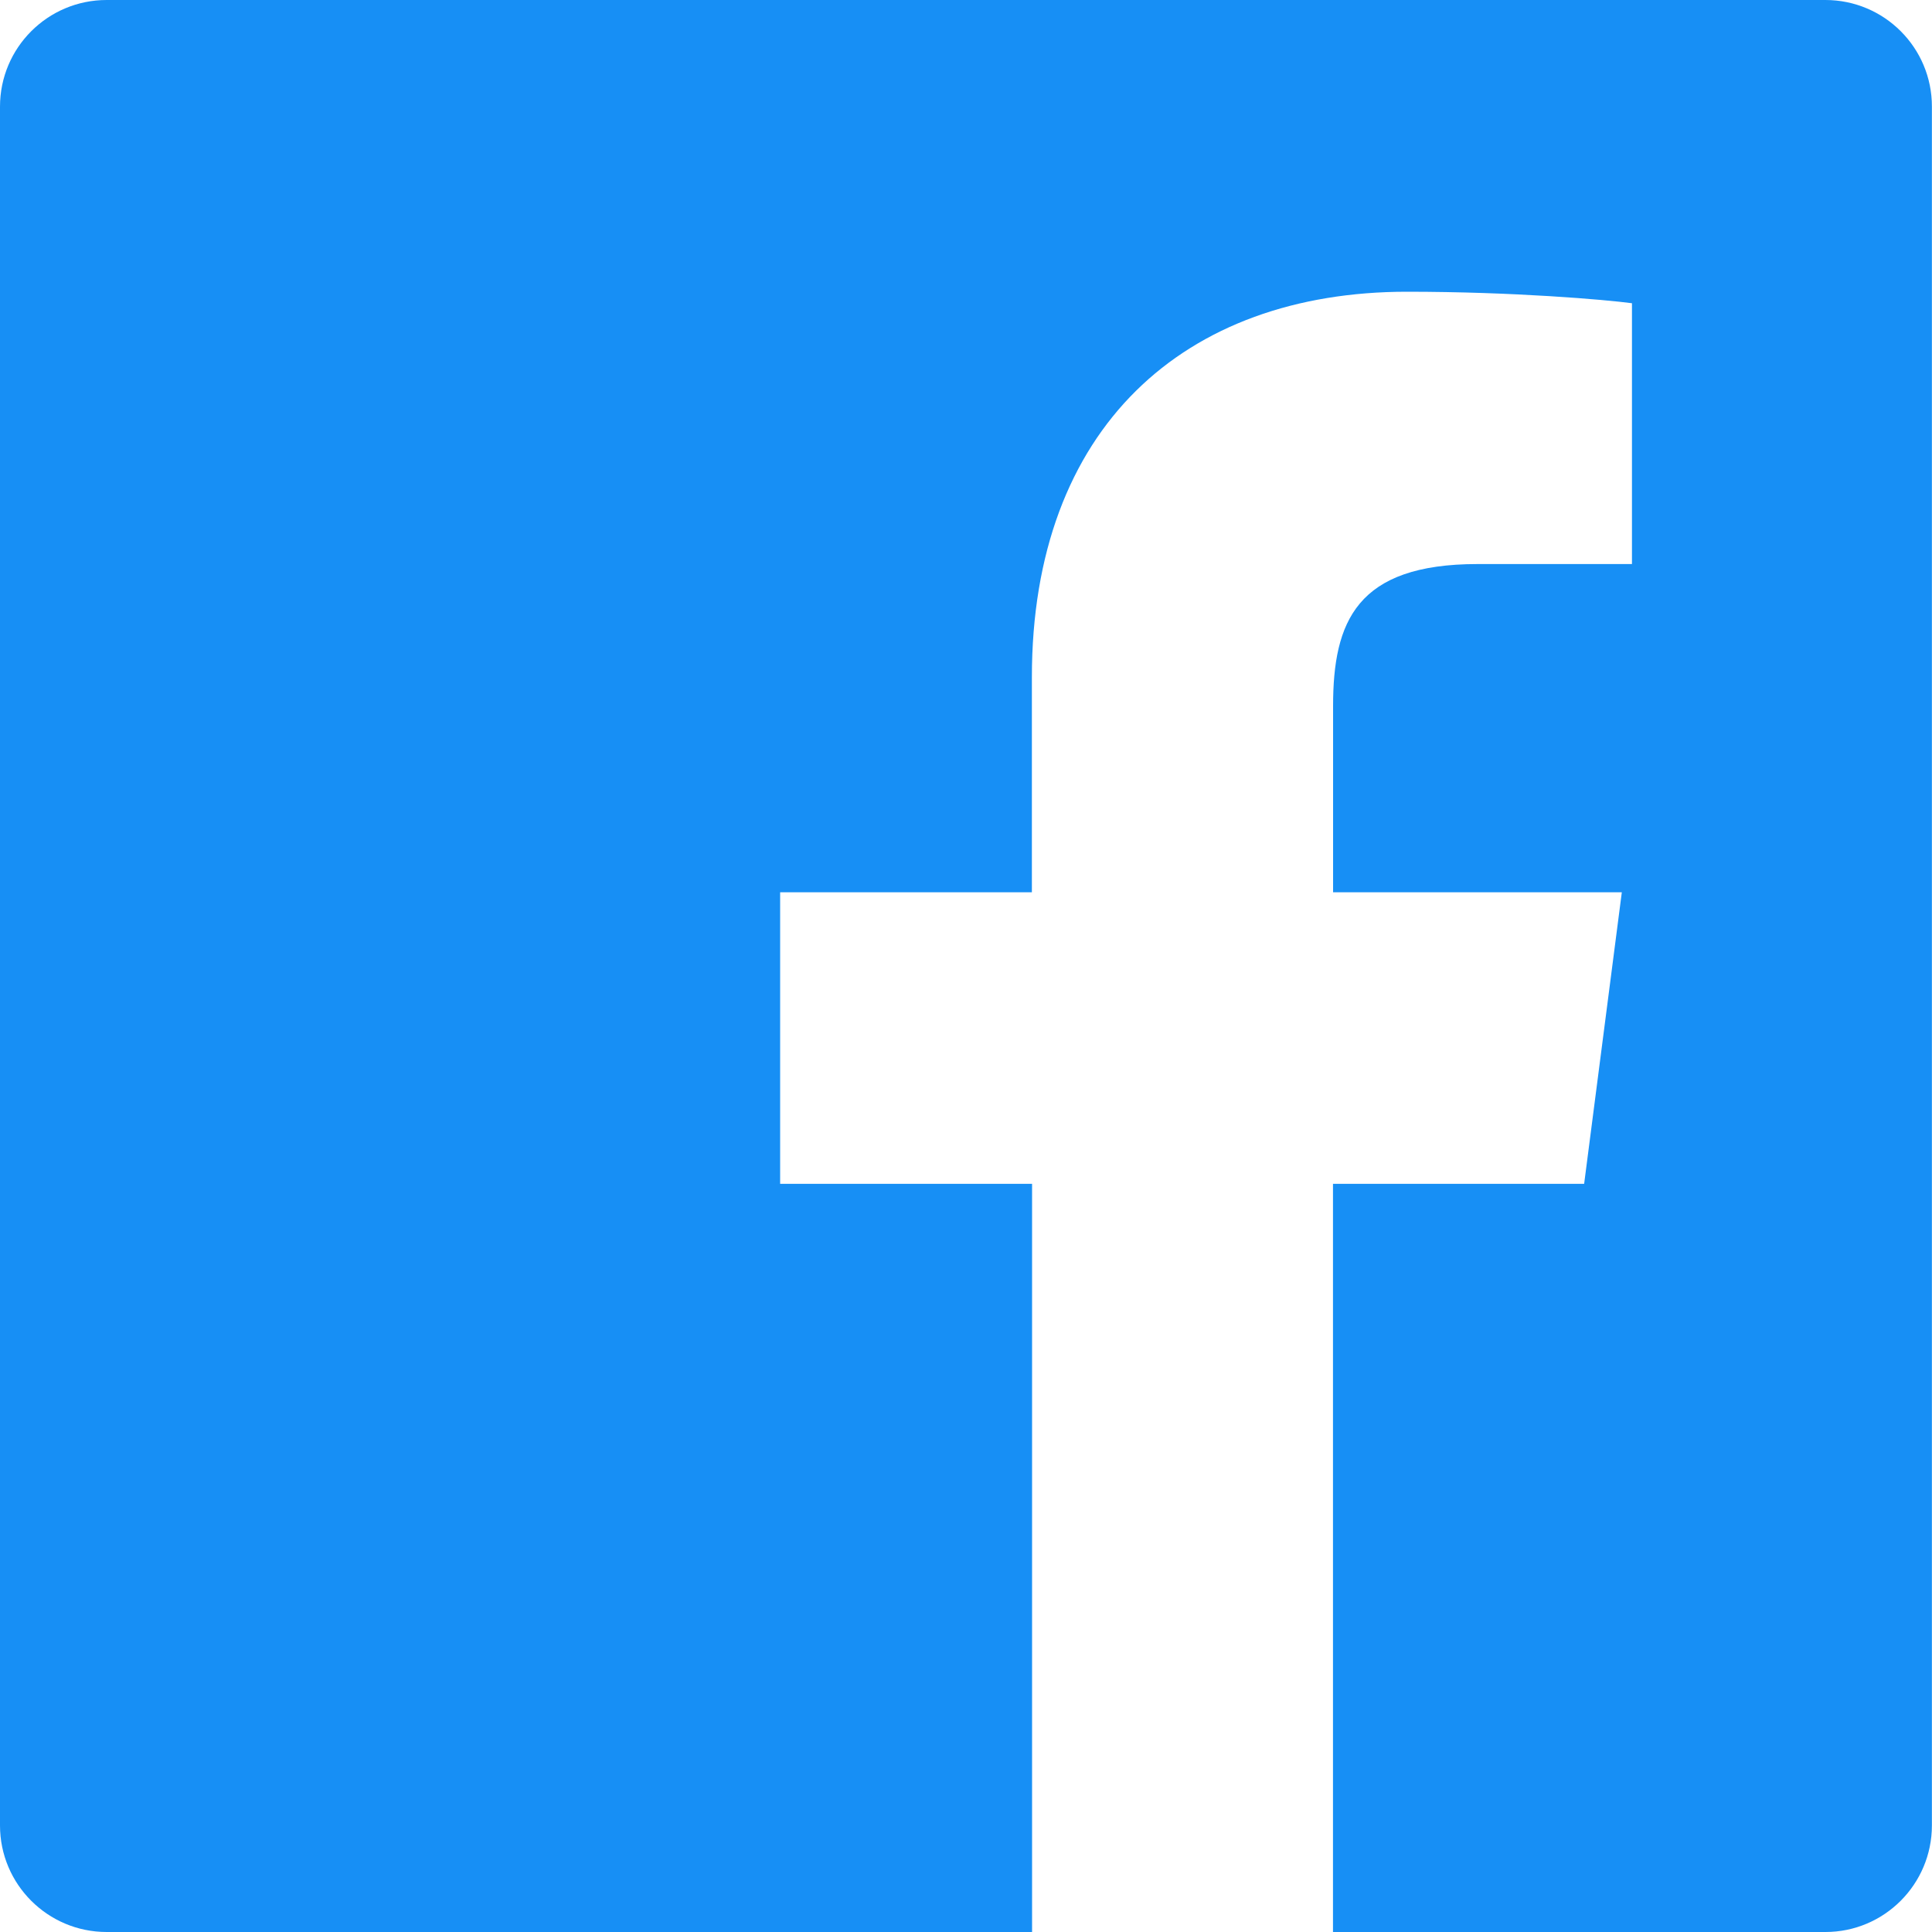
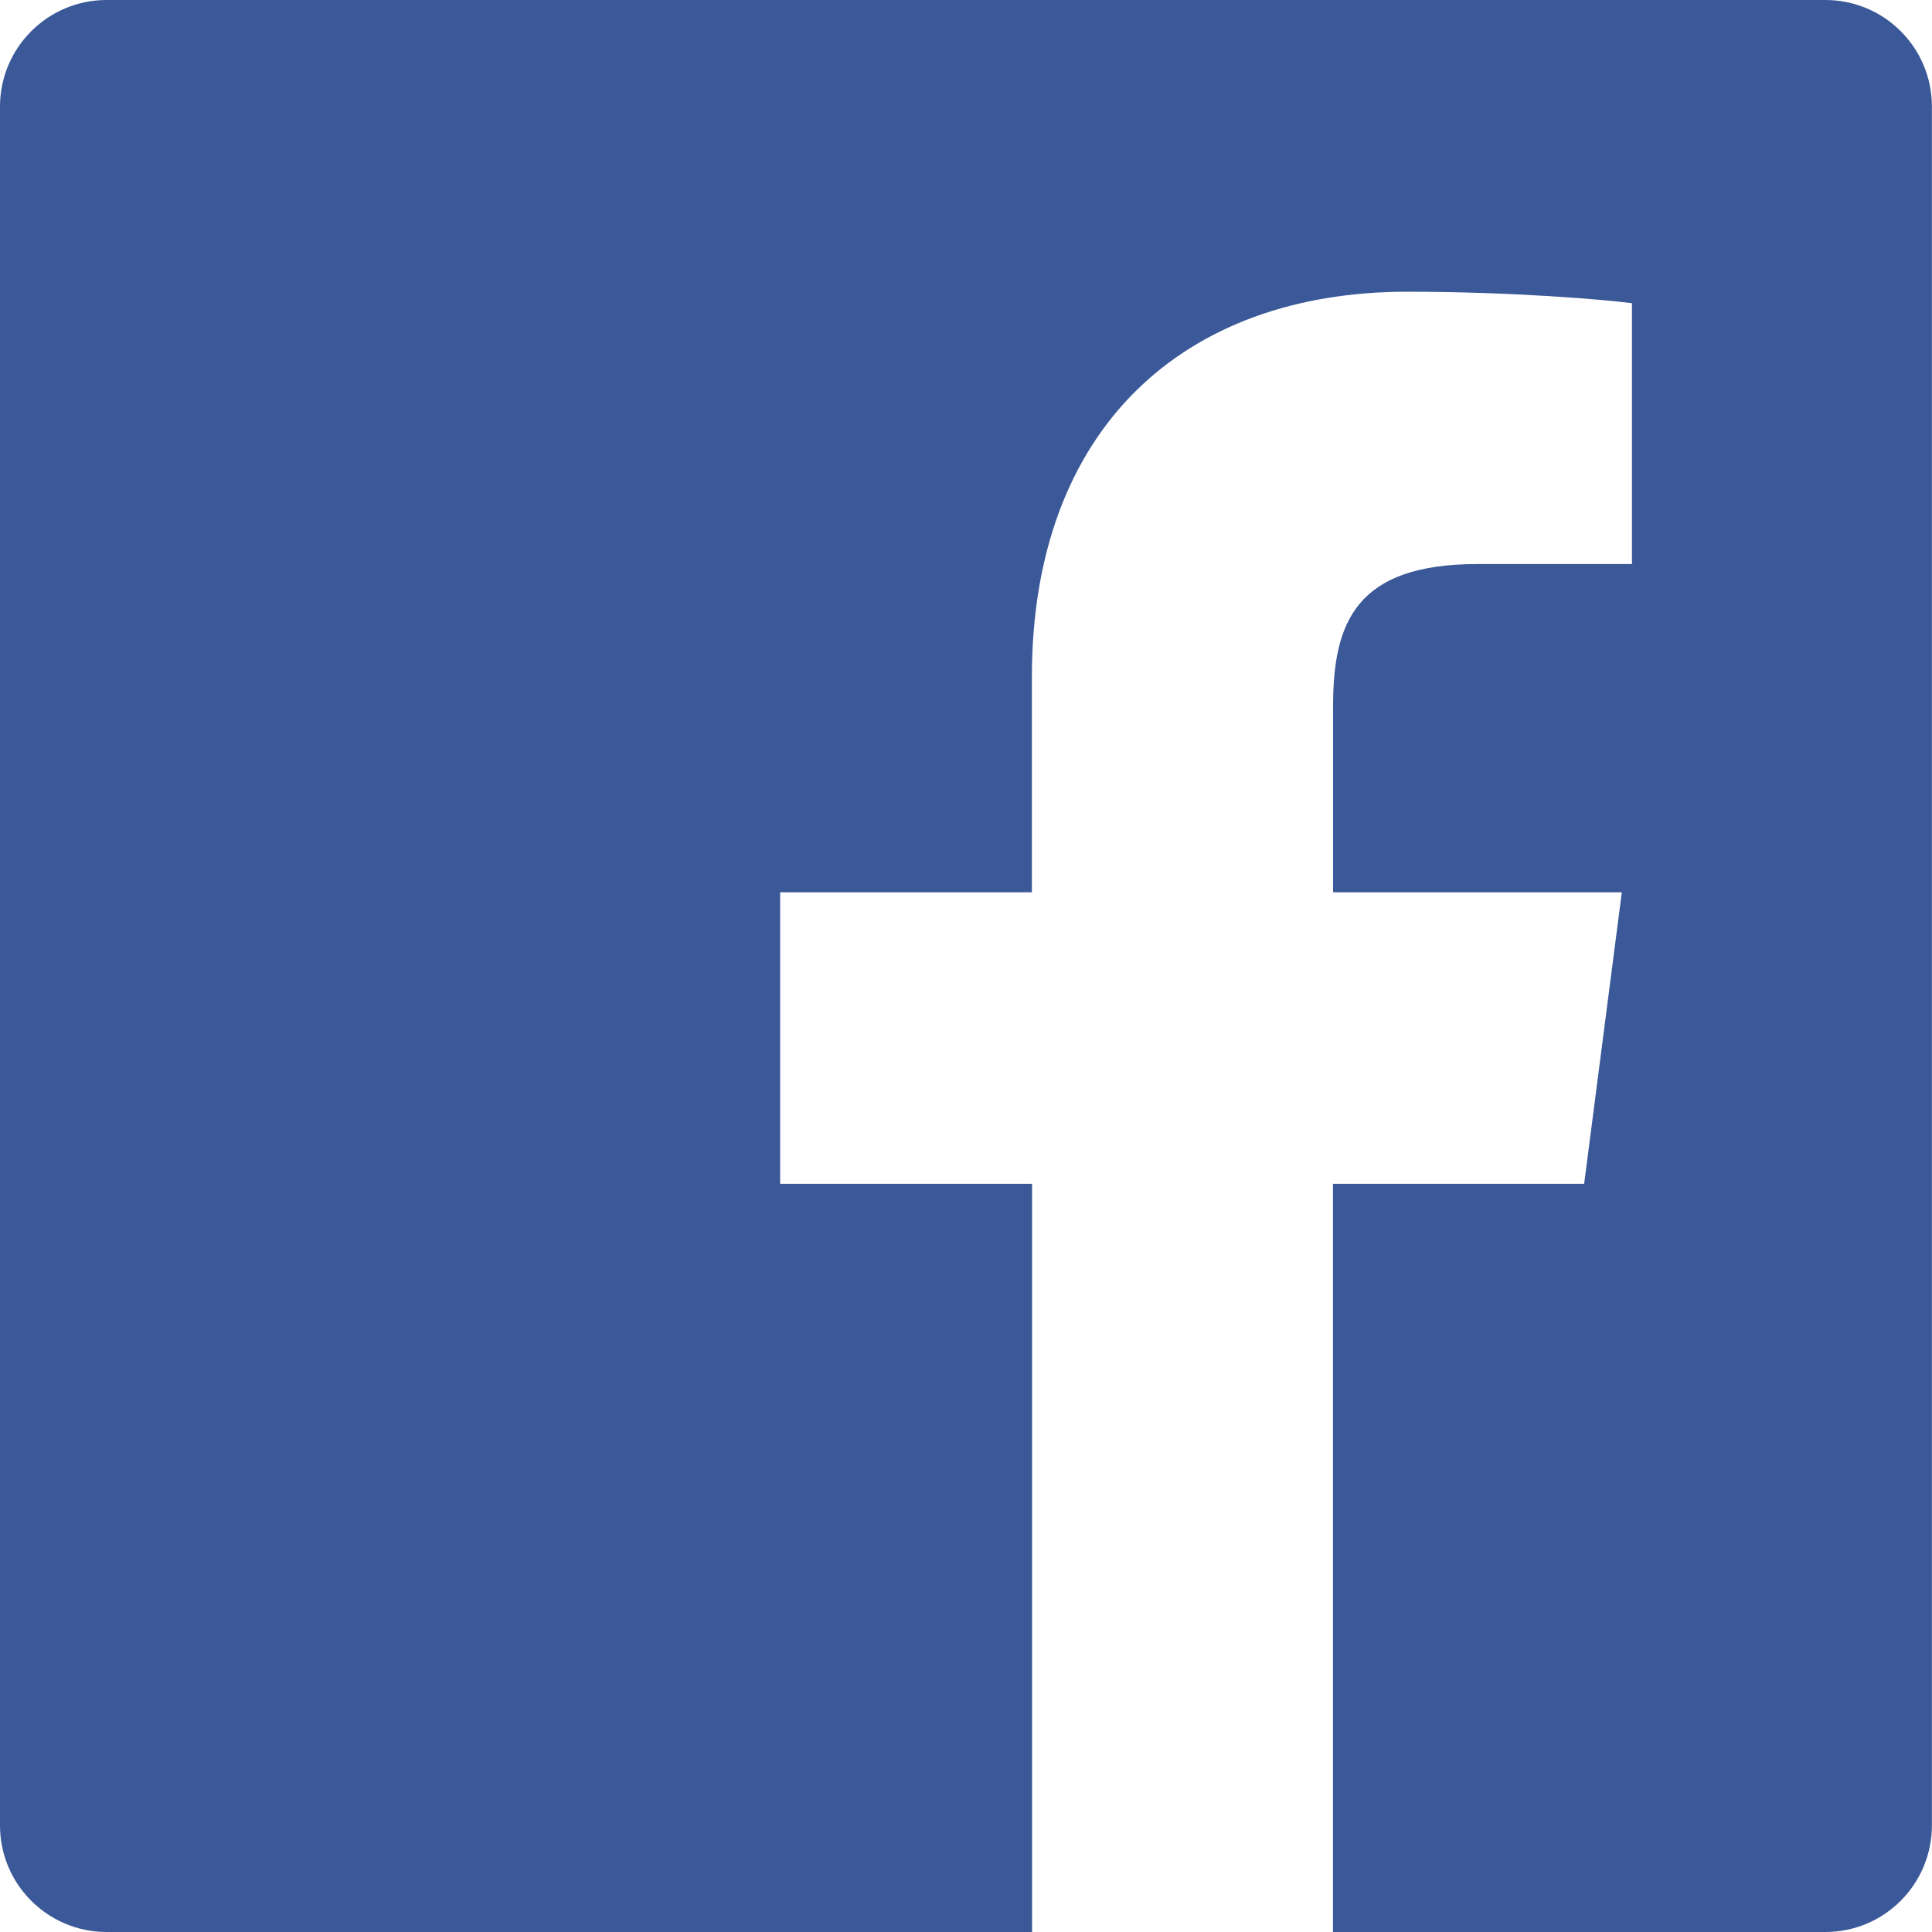
<svg xmlns="http://www.w3.org/2000/svg" width="20" height="20">
-   <path fill="#178FF5" d="M18.896 0H1.104C.494 0 0 .494 0 1.104v17.793C0 19.506.494 20 1.104 20h9.58v-7.745H8.076V9.237h2.606V7.01c0-2.583 1.578-3.99 3.883-3.99 1.104 0 2.052.082 2.329.119v2.7h-1.598c-1.254 0-1.496.597-1.496 1.47v1.928h2.989l-.39 3.018h-2.6V20h5.098c.608 0 1.102-.494 1.102-1.104V1.104C20 .494 19.506 0 18.896 0z" />
+   <path fill="#3B5998" d="M18.896 0H1.104C.494 0 0 .494 0 1.104v17.793C0 19.506.494 20 1.104 20h9.58v-7.745H8.076V9.237h2.606V7.01c0-2.583 1.578-3.99 3.883-3.99 1.104 0 2.052.082 2.329.119v2.7h-1.598c-1.254 0-1.496.597-1.496 1.47v1.928h2.989l-.39 3.018h-2.6V20h5.098c.608 0 1.102-.494 1.102-1.104V1.104C20 .494 19.506 0 18.896 0z" />
</svg>
